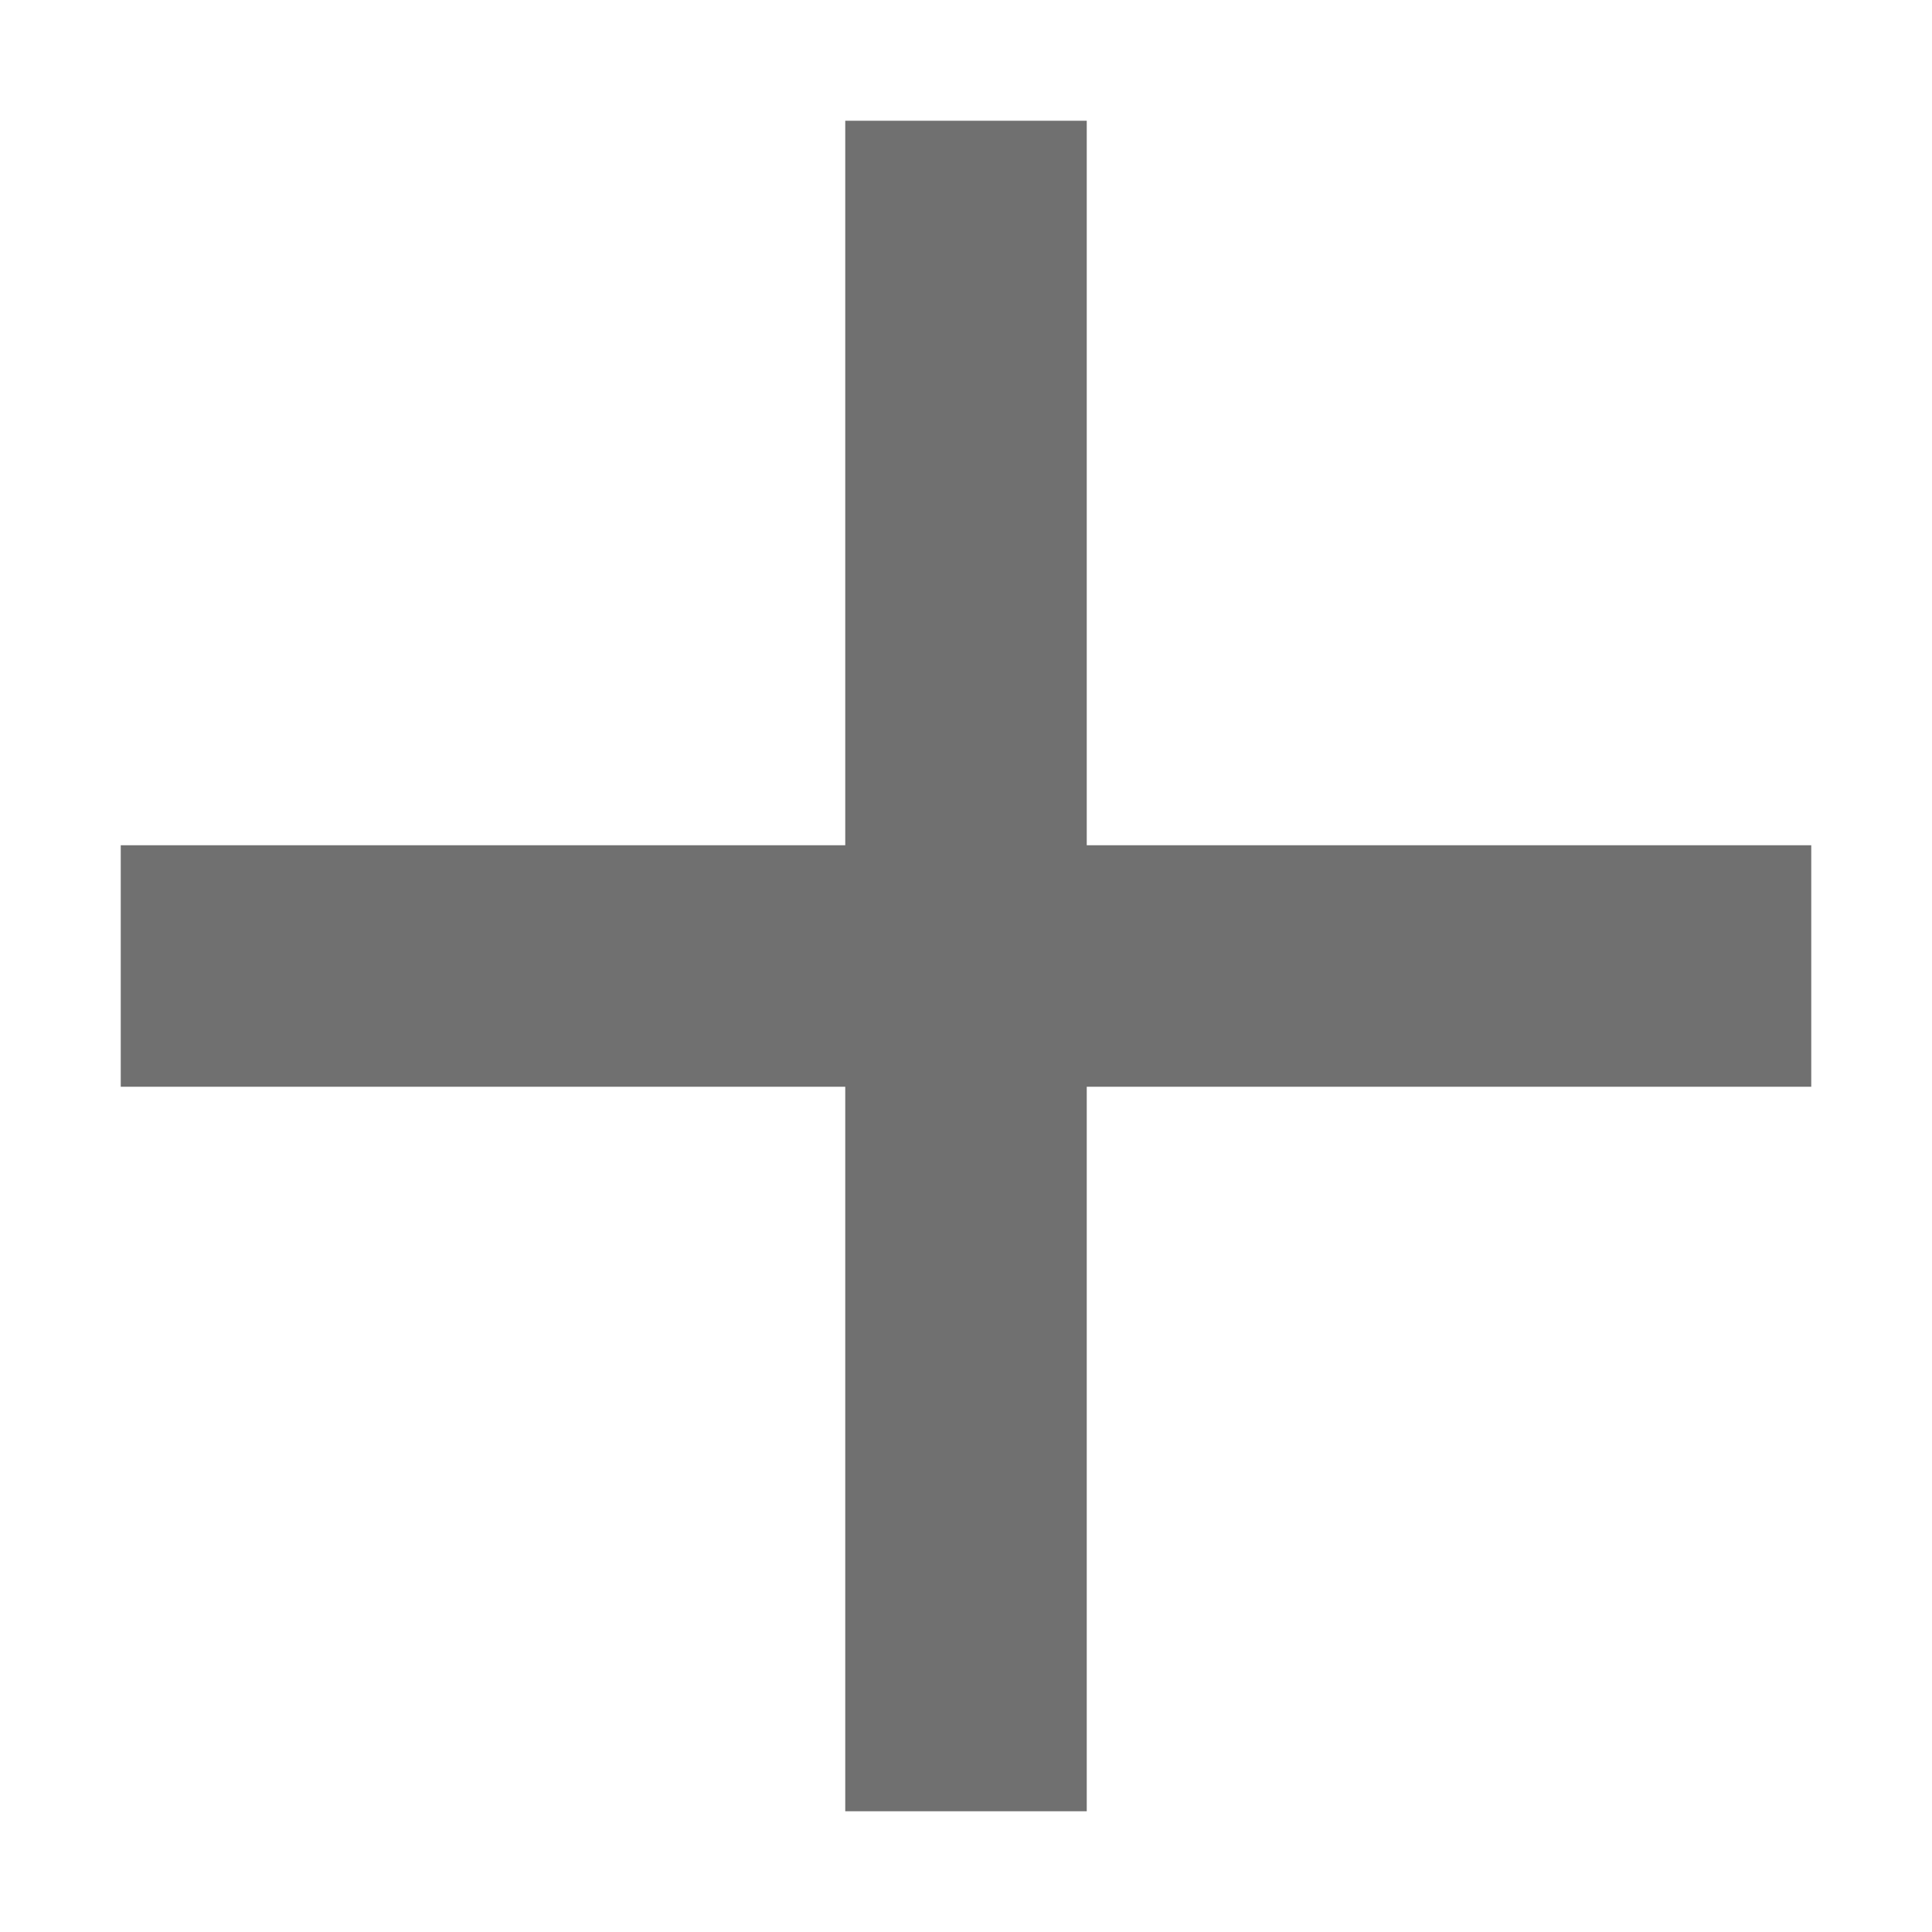
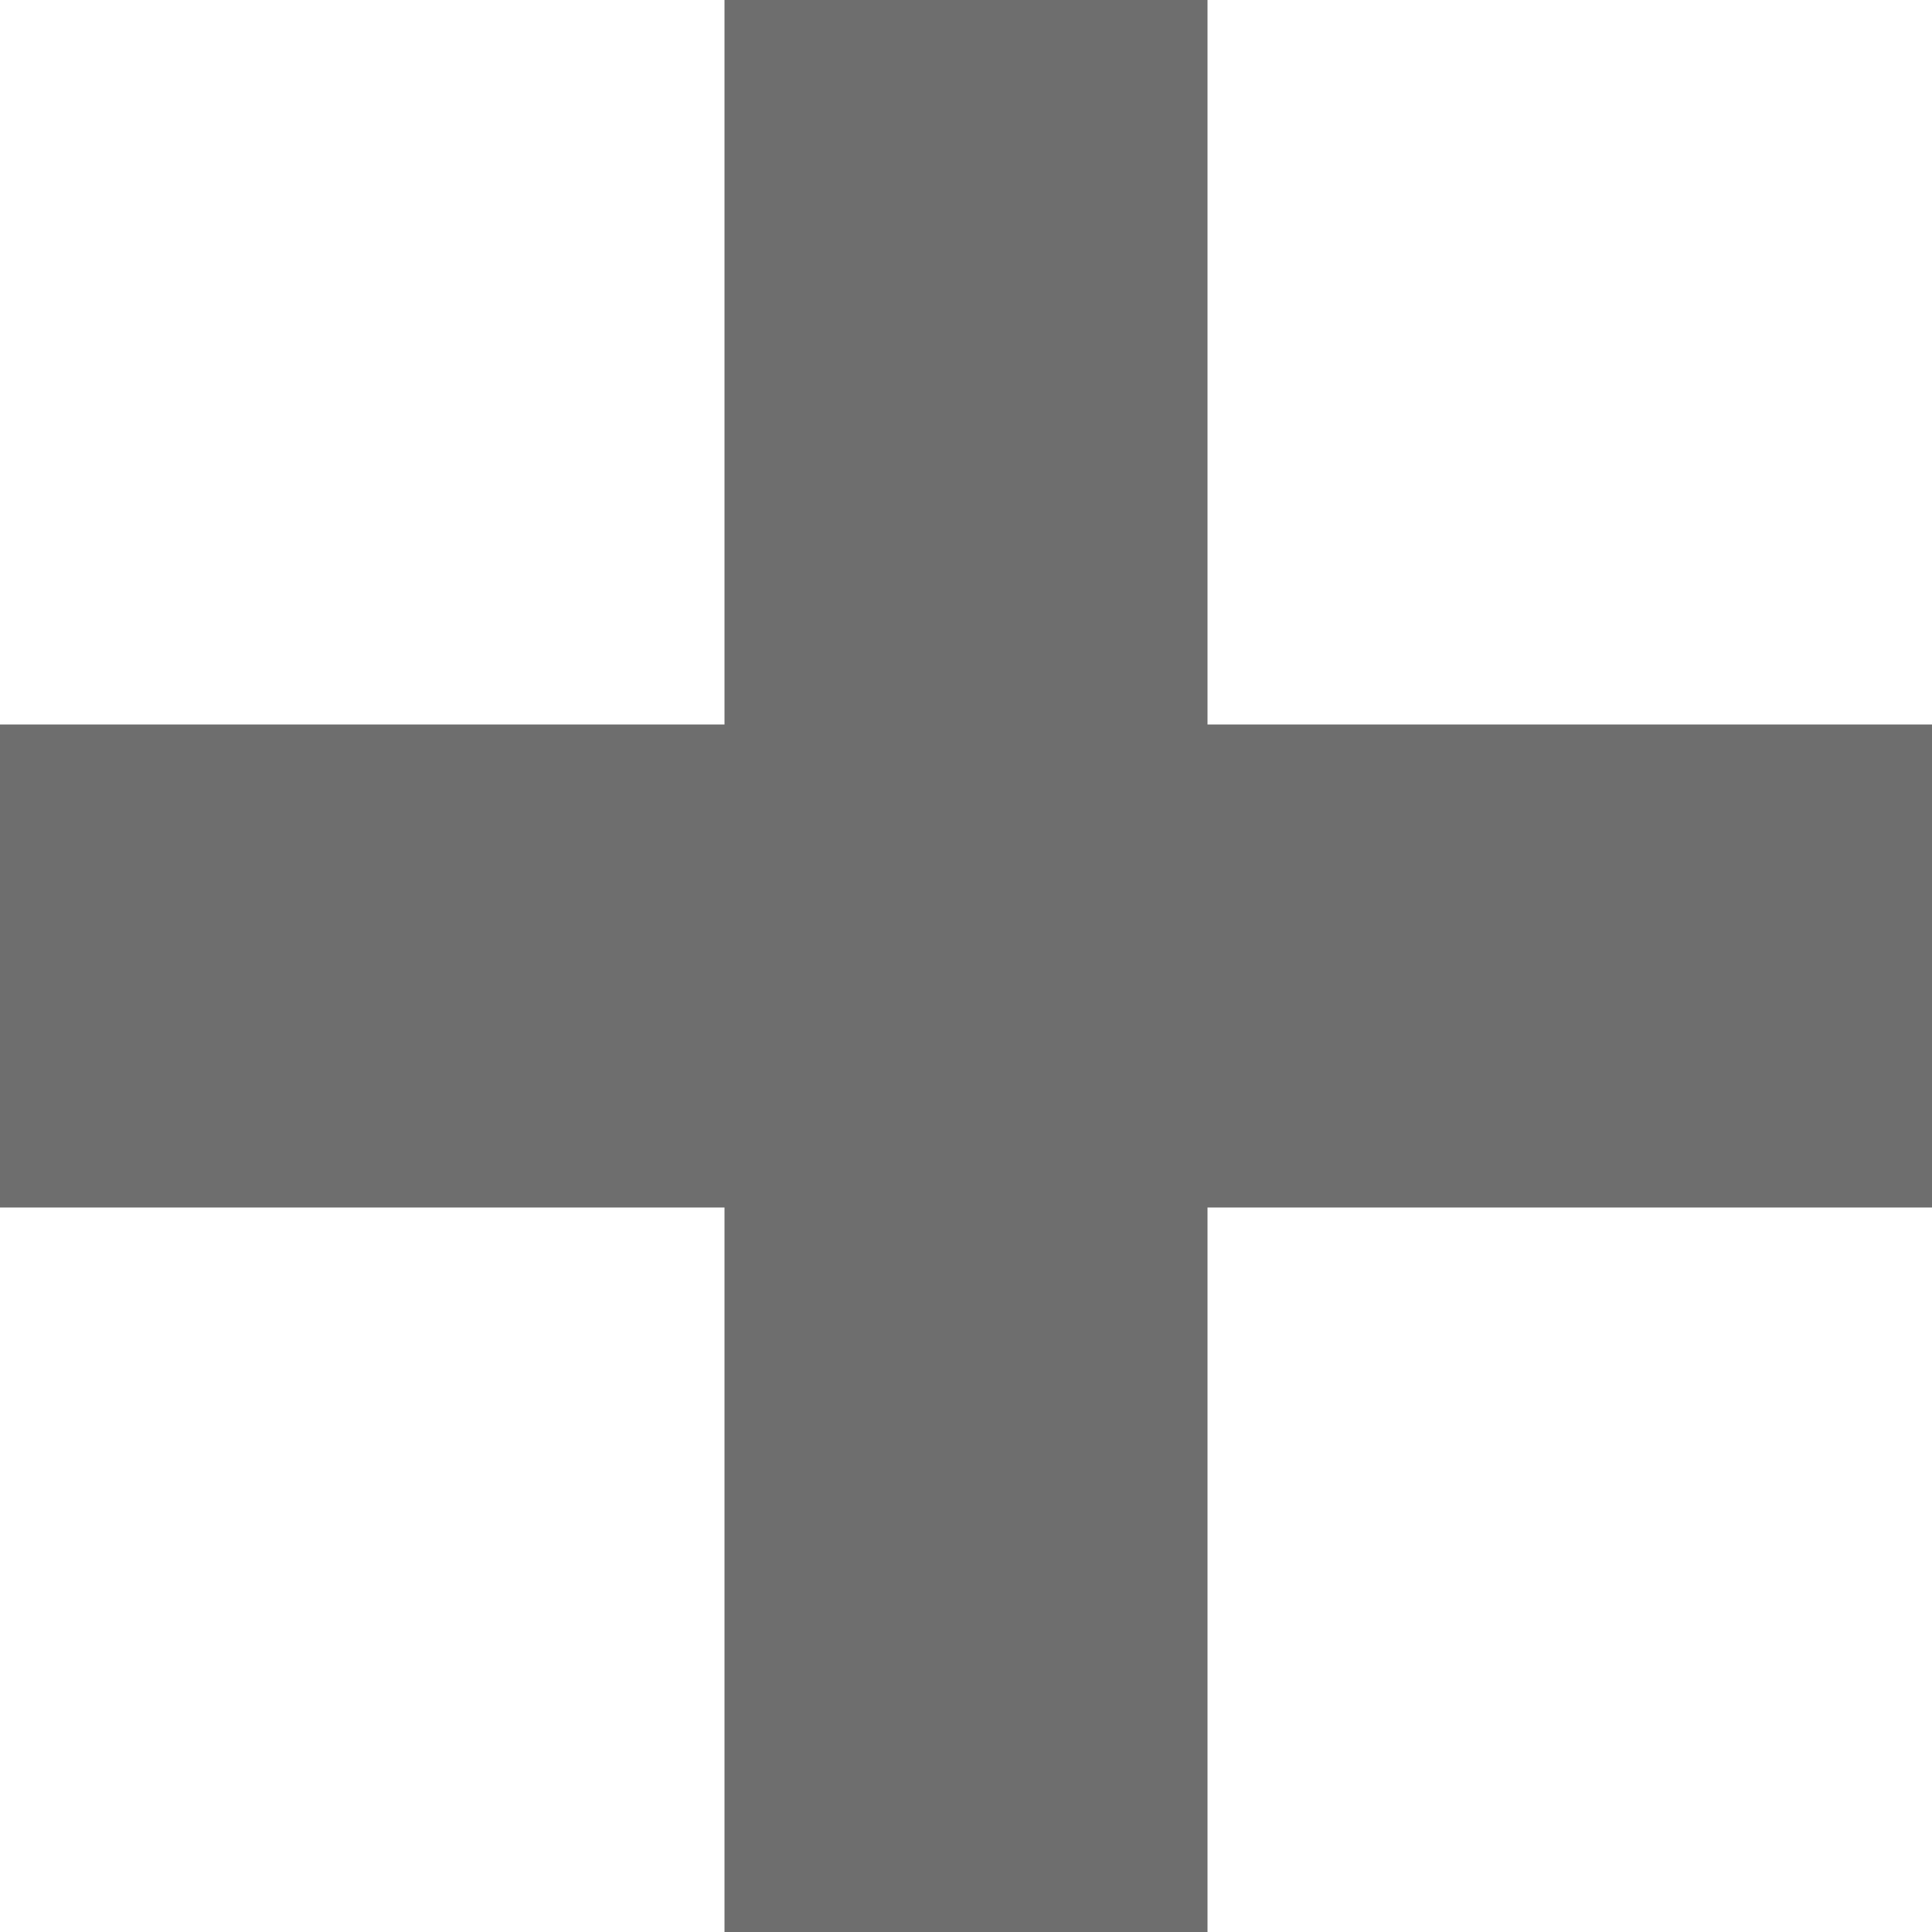
- <svg xmlns="http://www.w3.org/2000/svg" class="icon" viewBox="0 0 1024 1024" version="1.1" p-id="2254" width="16" height="16">
-   <path d="M576 64H448v384H64v128h384v384h128V576h384V448H576z" fill="#707070" />
+ <svg xmlns="http://www.w3.org/2000/svg" t="1738166319381" class="icon" viewBox="0 0 1024 1024" version="1.1" p-id="12917" width="200" height="200">
+   <path fill="#6E6E6E" d="M640 384V0h-256v384H0v256h384V1024h256V640H1024v-256H640z" p-id="12918" />
</svg>
